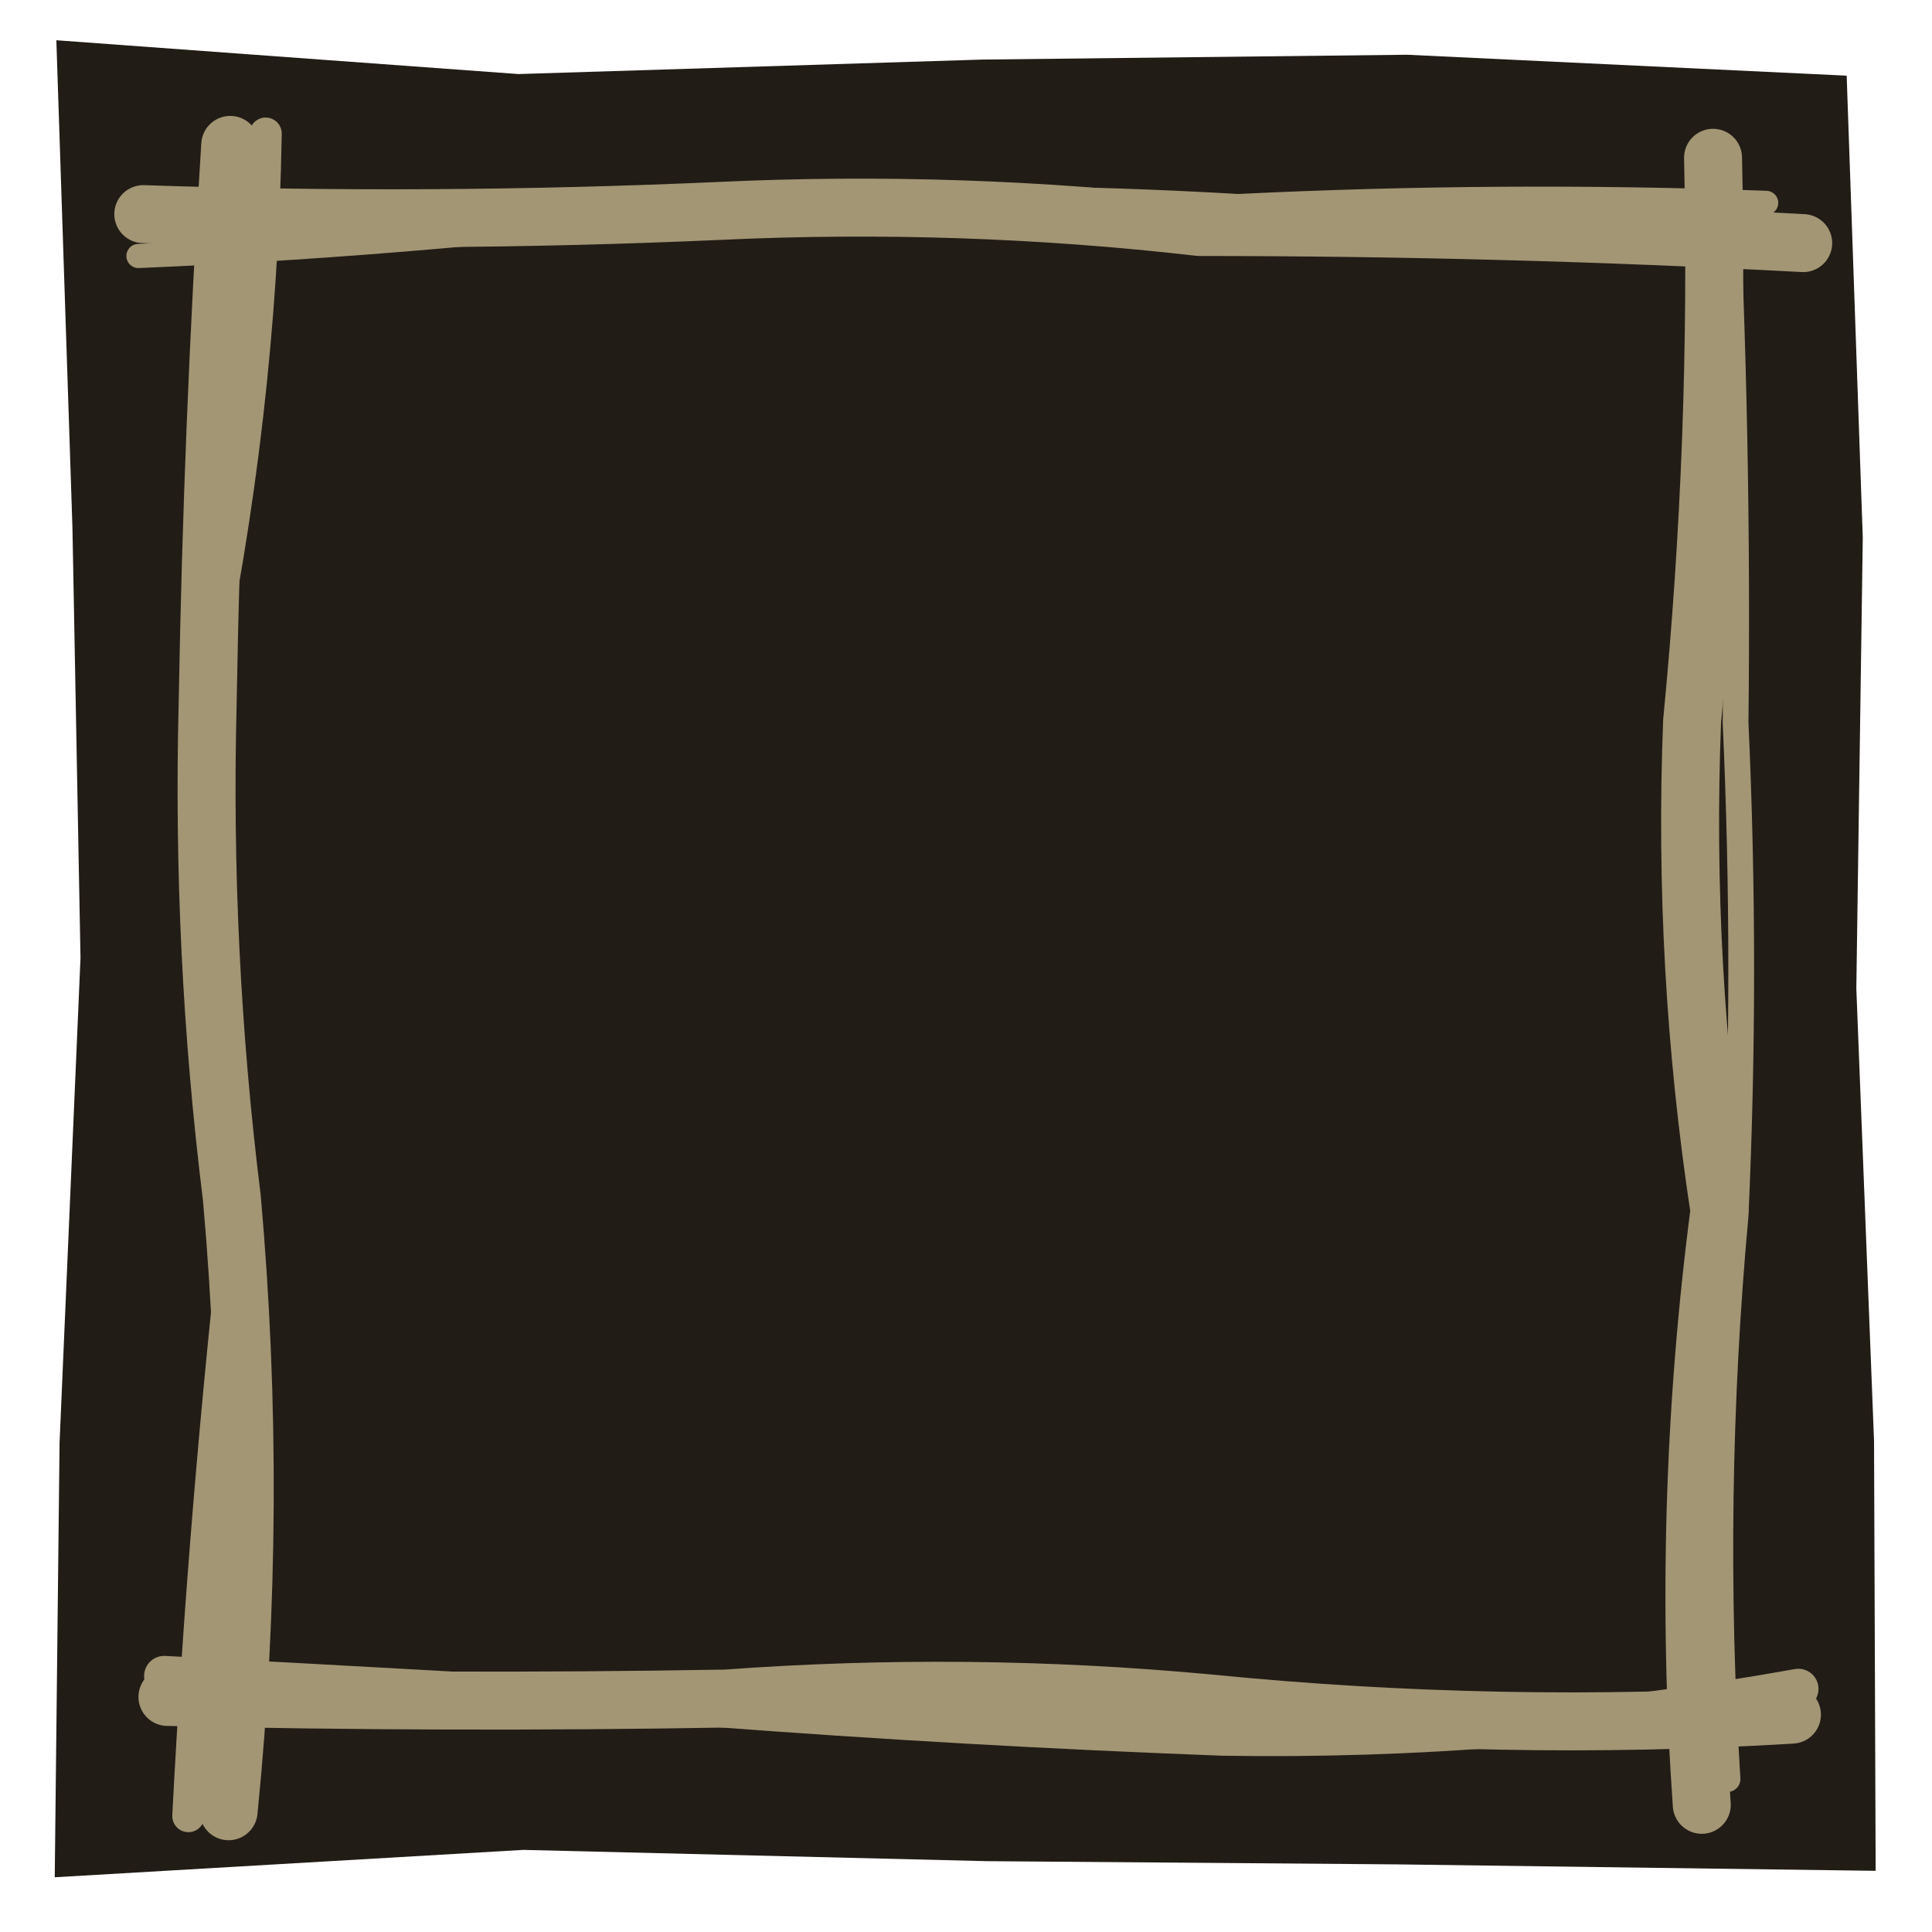
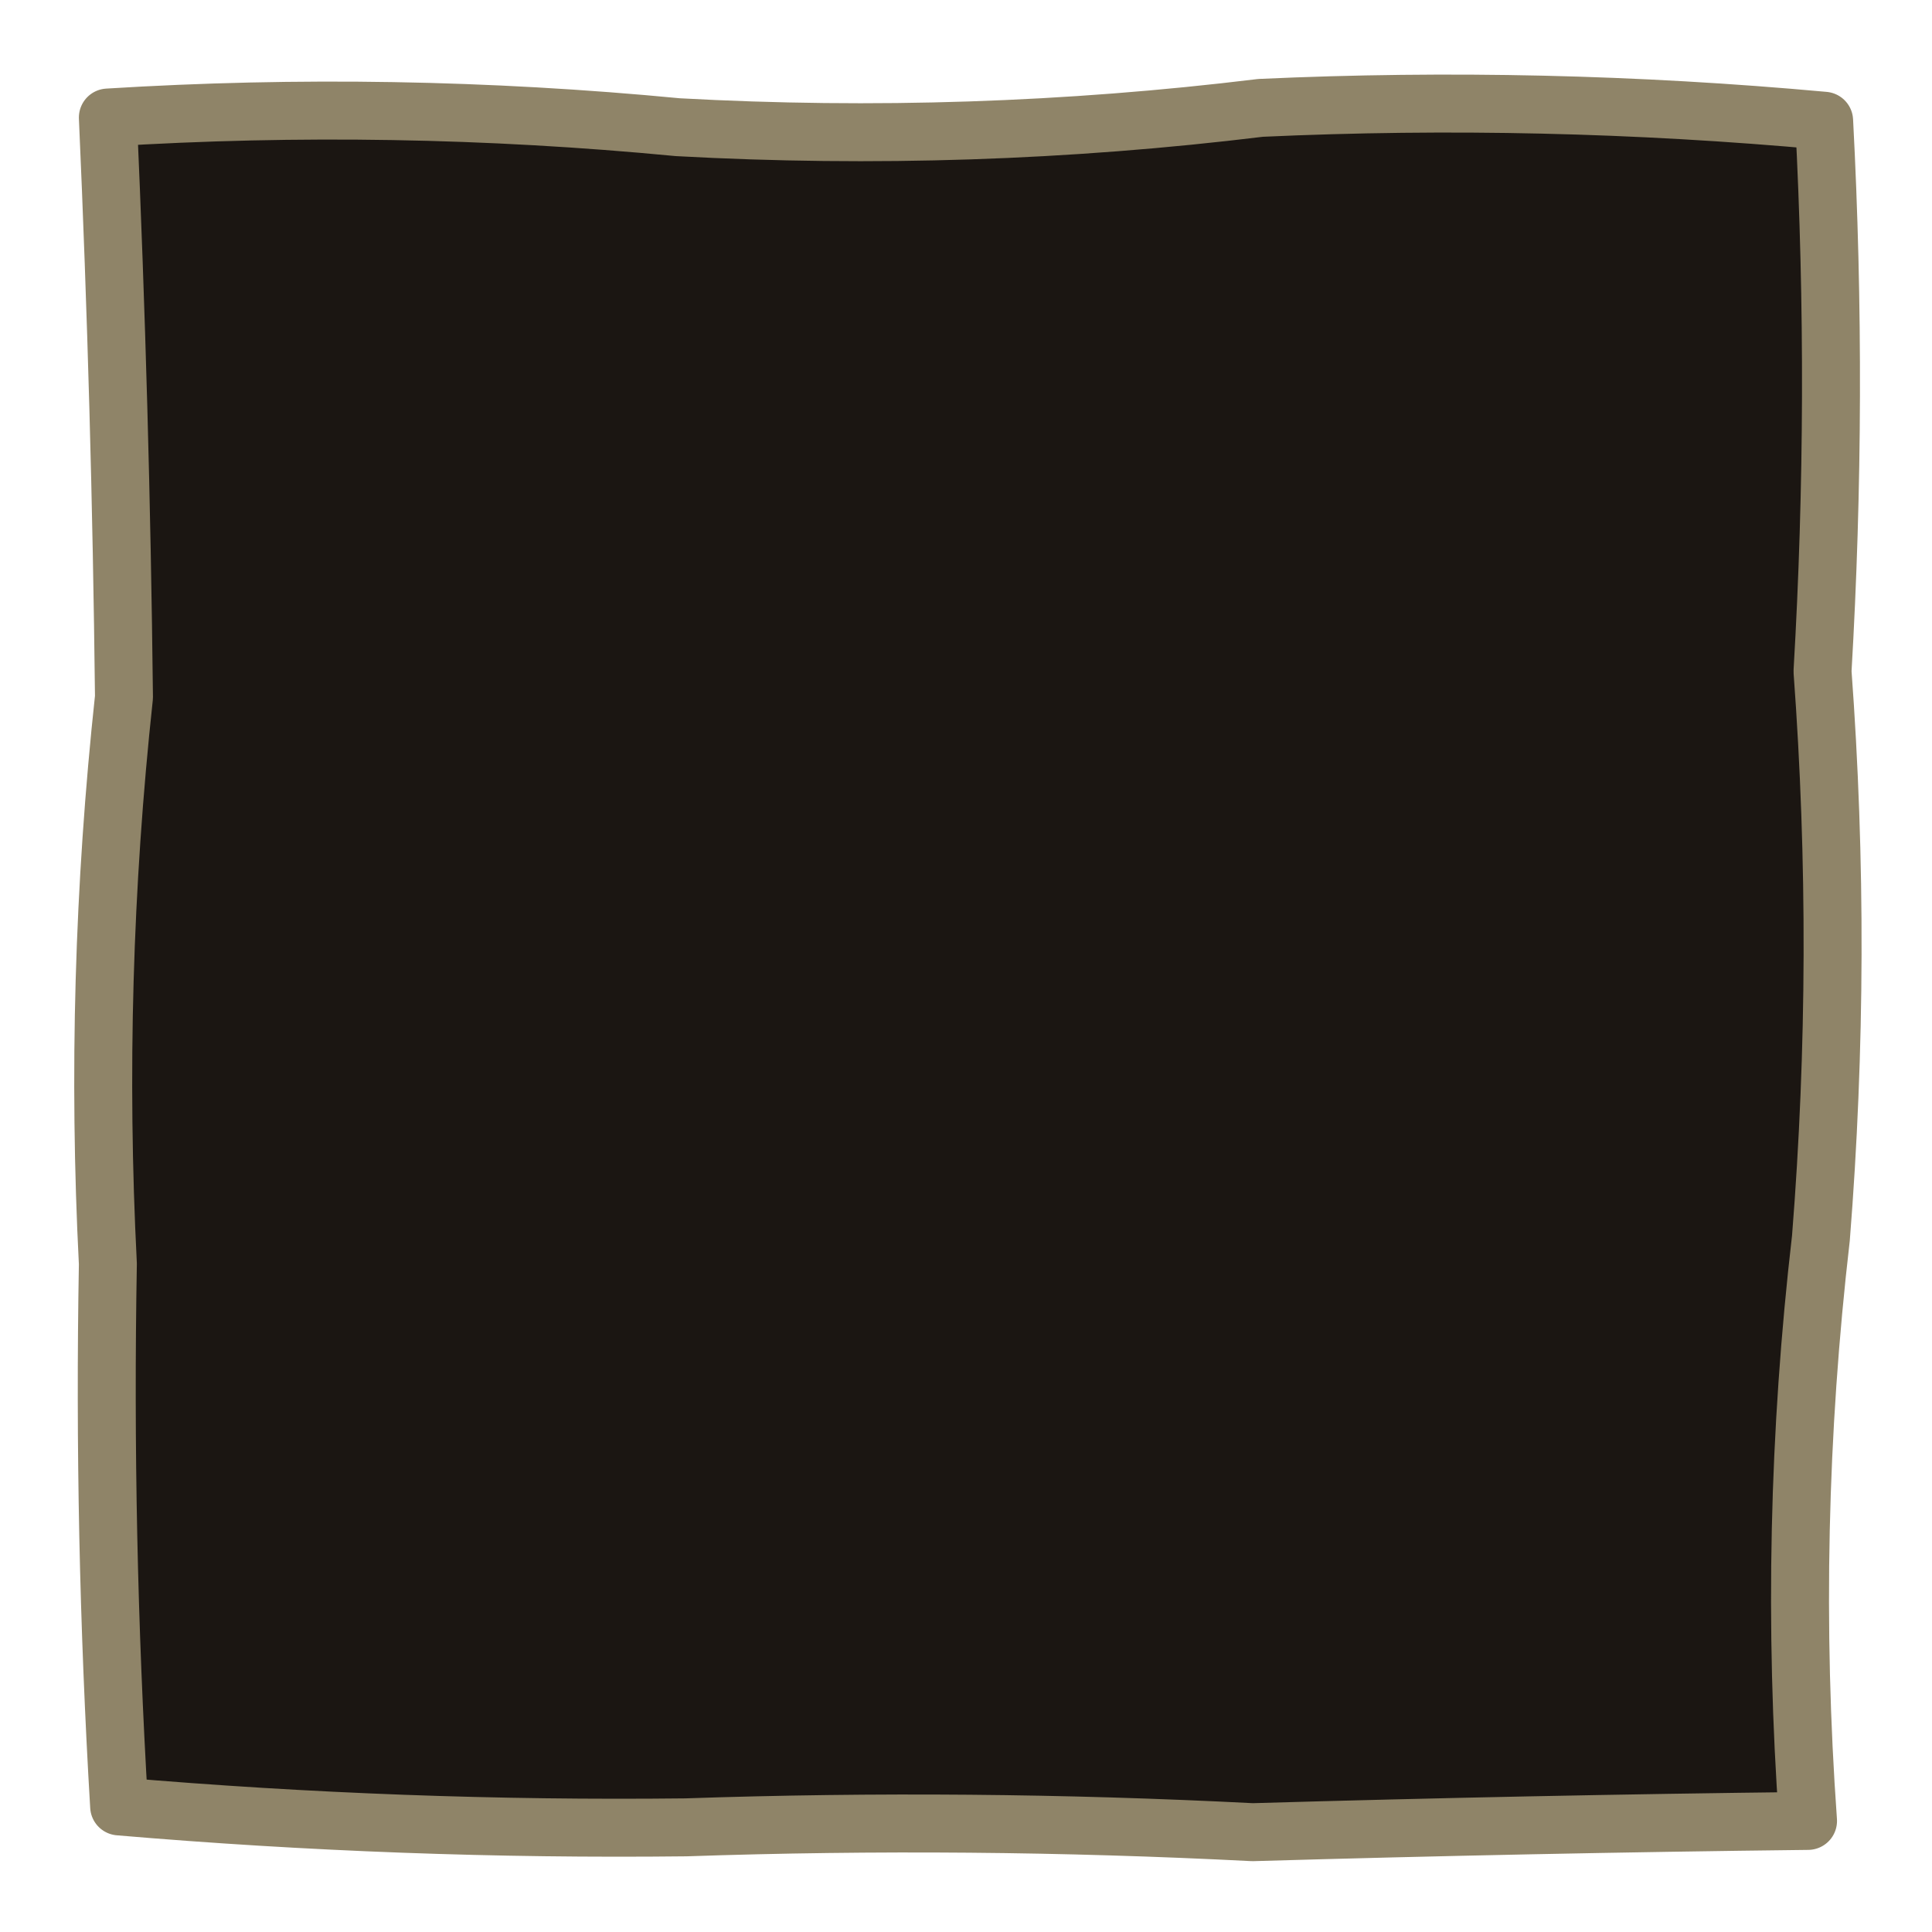
<svg xmlns="http://www.w3.org/2000/svg" width="120" height="120" viewBox="0 0 120 120">
  <g stroke-linecap="round" stroke-linejoin="round">
-     <path d="M3.5 2.5L32.2 4.6L61 3.7L87.4 3.4L114.7 4.7L115.7 33.4L115.3 61.4L116.4 89.5L116.5 116.2L86.8 115.8L61.3 115.6L32.5 114.9L3.4 116.6L3.7 89.6L5 59.5L4.5 32.8L3.5 2.5Z" fill="#221c16" />
-     <path d="M8.9 13.3Q26.8 13.9 44.7 13.1Q59.7 12.4 74.5 14.1Q93.3 14.1 112 15.1" fill="none" stroke="#a39675" stroke-width="3.6" />
-     <path d="M8.6 15.9Q27.5 15.1 46.3 12.6Q61.6 11.9 76.9 12.8Q93.3 12 109.7 12.6" fill="none" stroke="#a39675" stroke-width="1.5" />
-     <path d="M106.4 9.8Q106.8 27.3 105.1 44.8Q104.5 60.1 106.8 75.2Q104.4 93.6 105.7 112.1" fill="none" stroke="#a39675" stroke-width="3.6" />
-     <path d="M107.1 9.3Q108 27.1 107.8 44.9Q108.5 60.2 107.8 75.5Q106.2 93 107.3 110.5" fill="none" stroke="#a39675" stroke-width="1.6" />
-     <path d="M111.3 106.5Q93.2 107.6 75.1 105.8Q60.1 104.4 45.1 105.5Q27.7 105.8 10.4 105.4" fill="none" stroke="#a39675" stroke-width="3.6" />
-     <path d="M111.7 104.9Q93.9 108.1 75.9 107.8Q60 107.2 44.2 106Q27.2 105 10.2 104.1" fill="none" stroke="#a39675" stroke-width="2.5" />
-     <path d="M14.2 112.5Q16.1 93.5 14.4 74.4Q12.5 59.1 12.9 43.6Q13.2 26.3 14.3 9" fill="none" stroke="#a39675" stroke-width="3.6" />
-     <path d="M11.7 112.8Q12.7 93.5 14.9 74.2Q13.5 58.7 12.5 43.1Q16.2 25.9 16.5 8.3" fill="none" stroke="#a39675" stroke-width="2" />
+     <path d="M6.7 6.1L42.5 7.4L78.2 6.8L112.7 6.7L112.2 42.7L112.8 78.5L112.6 113.8L77.9 113.9L42.6 113.1L6.3 112.9L7.8 77.4L7.3 41.7L6.7 6.1Z" fill="#1b1612" />
+     <path d="M6.7 7.3Q24.4 6.2 42.1 7.9Q60.3 8.9 78.3 6.7Q95.8 5.9 113.3 7.5Q114.2 24.6 113.2 41.7Q114.5 59.3 113.1 76.9Q111 95 112.3 113.1Q95 113.3 77.8 113.8Q60.2 112.9 42.6 113.5Q25 113.7 7.4 112.2Q6.4 95.4 6.7 78.5Q5.8 60.9 7.7 43.3Q7.5 25.3 6.7 7.3Z" fill="none" stroke="#8f8468" stroke-width="3.6" />
  </g>
</svg>
